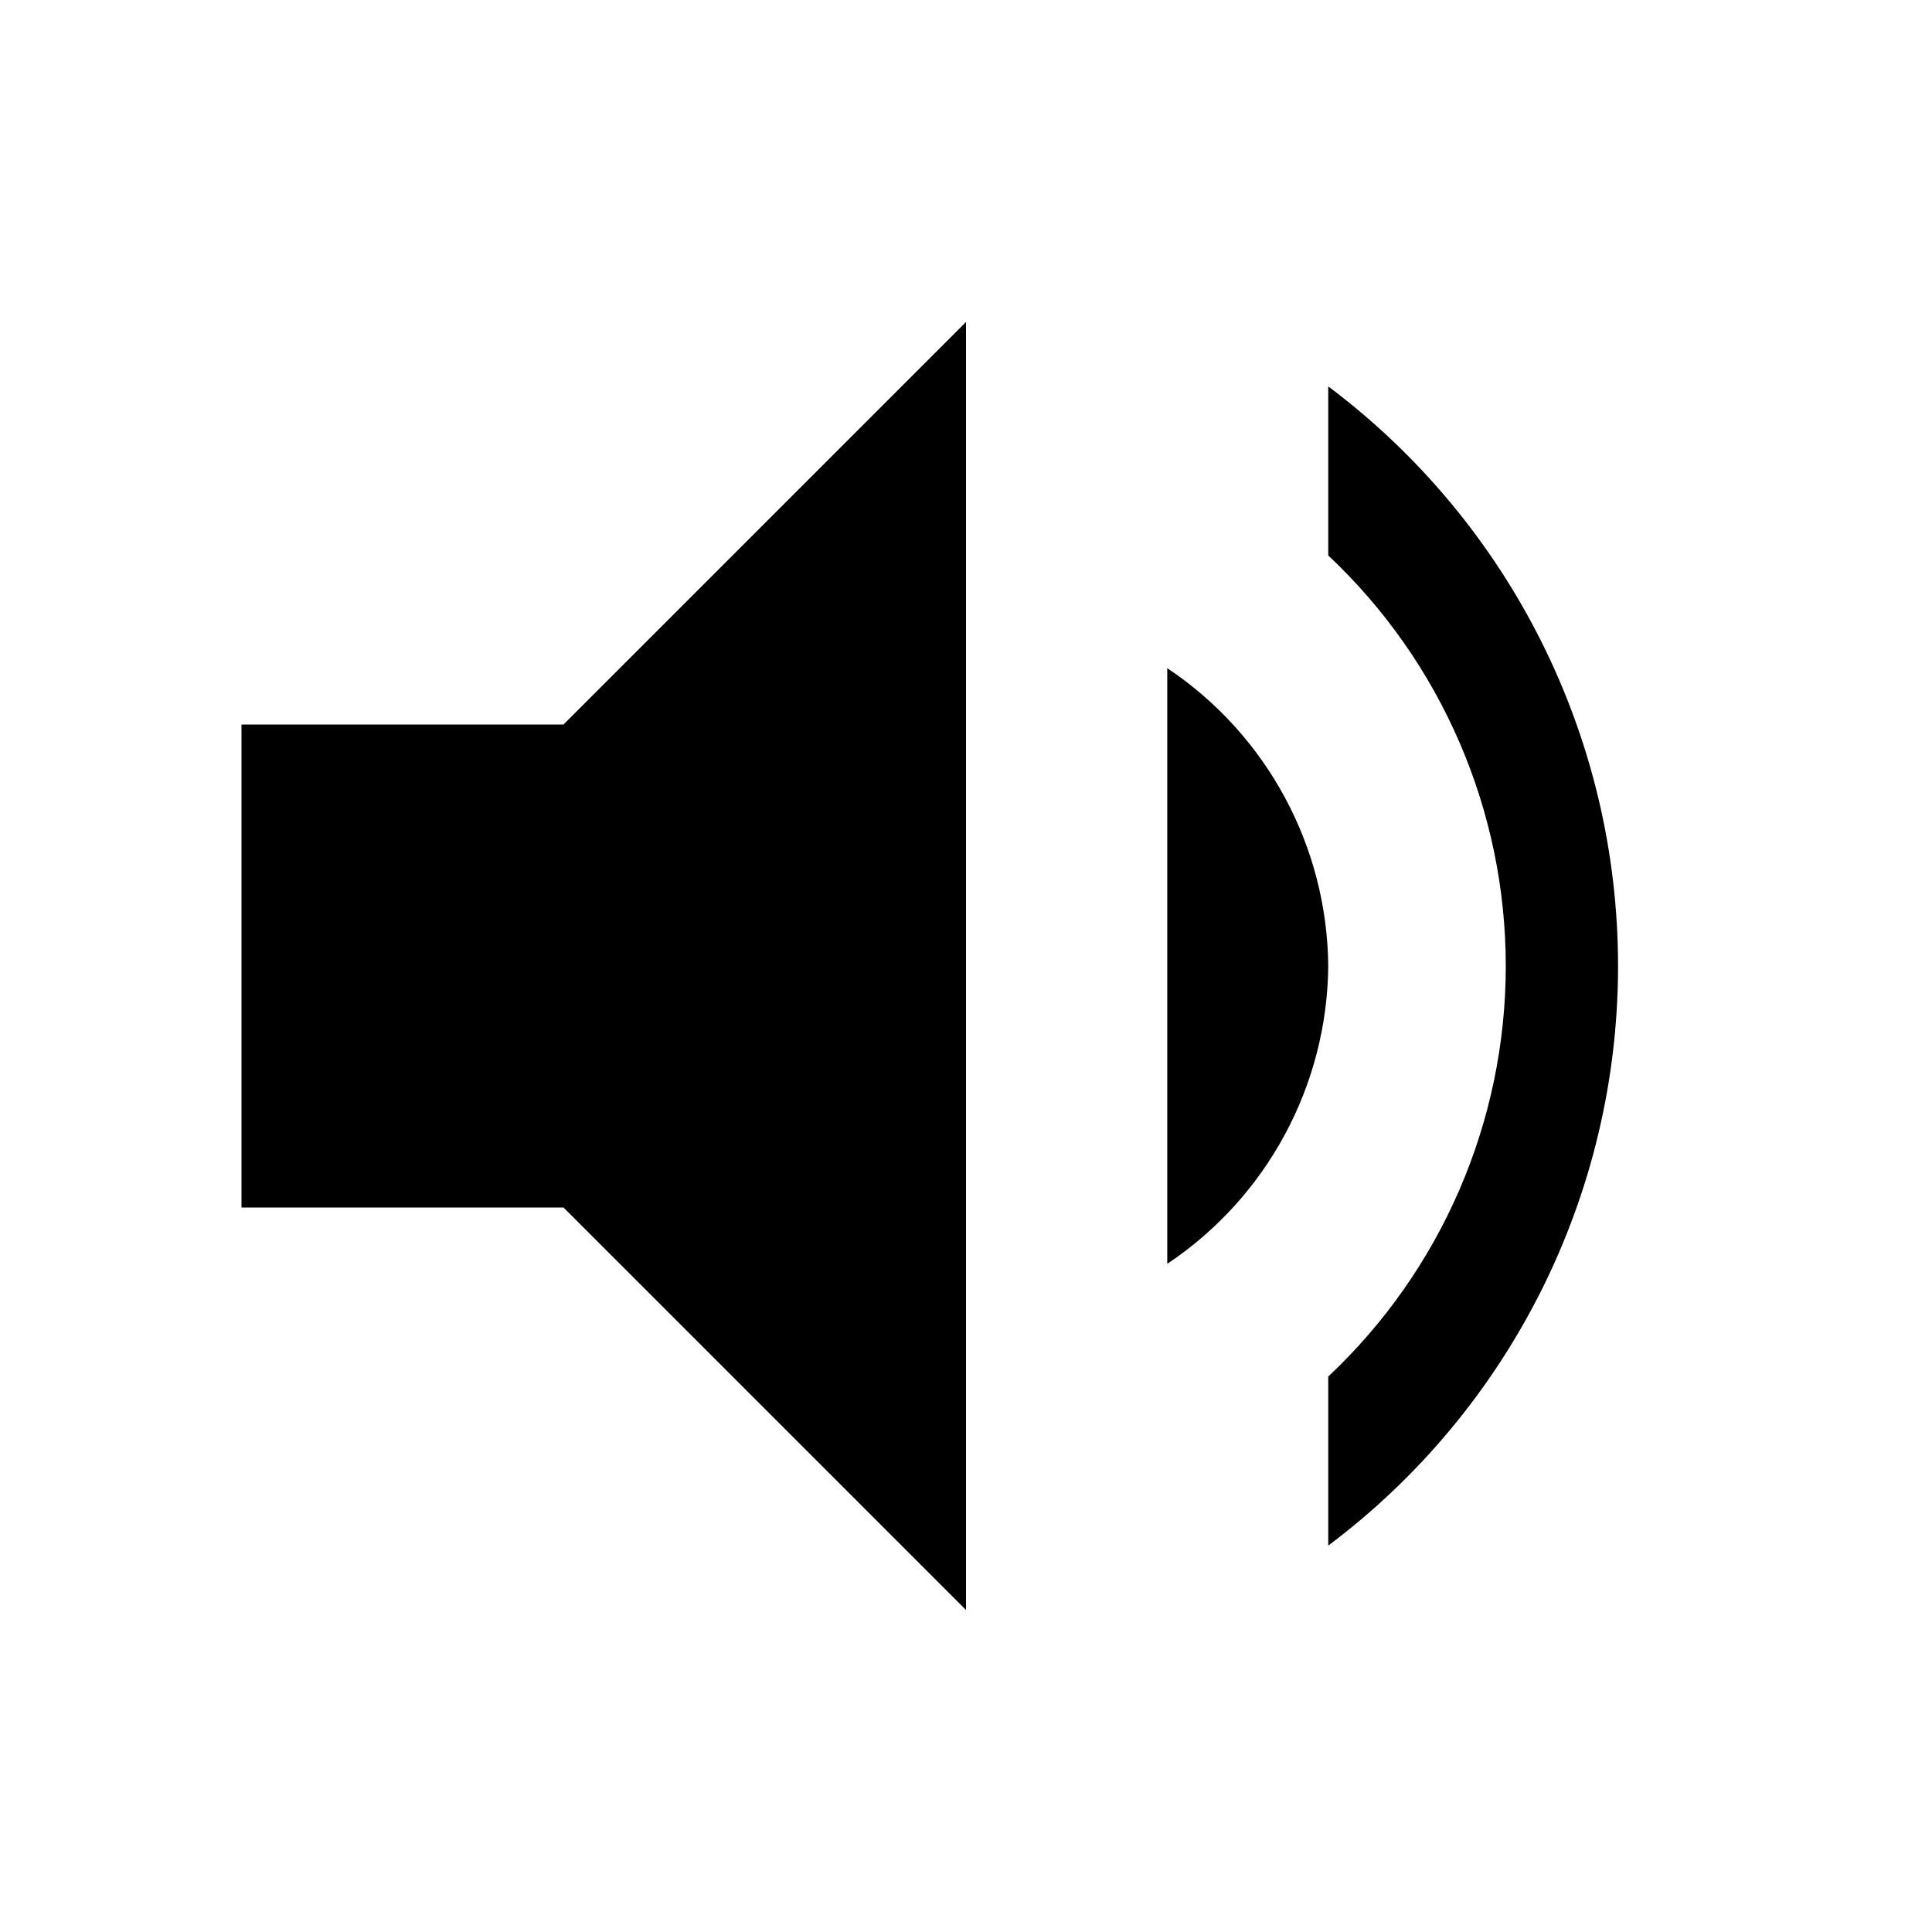
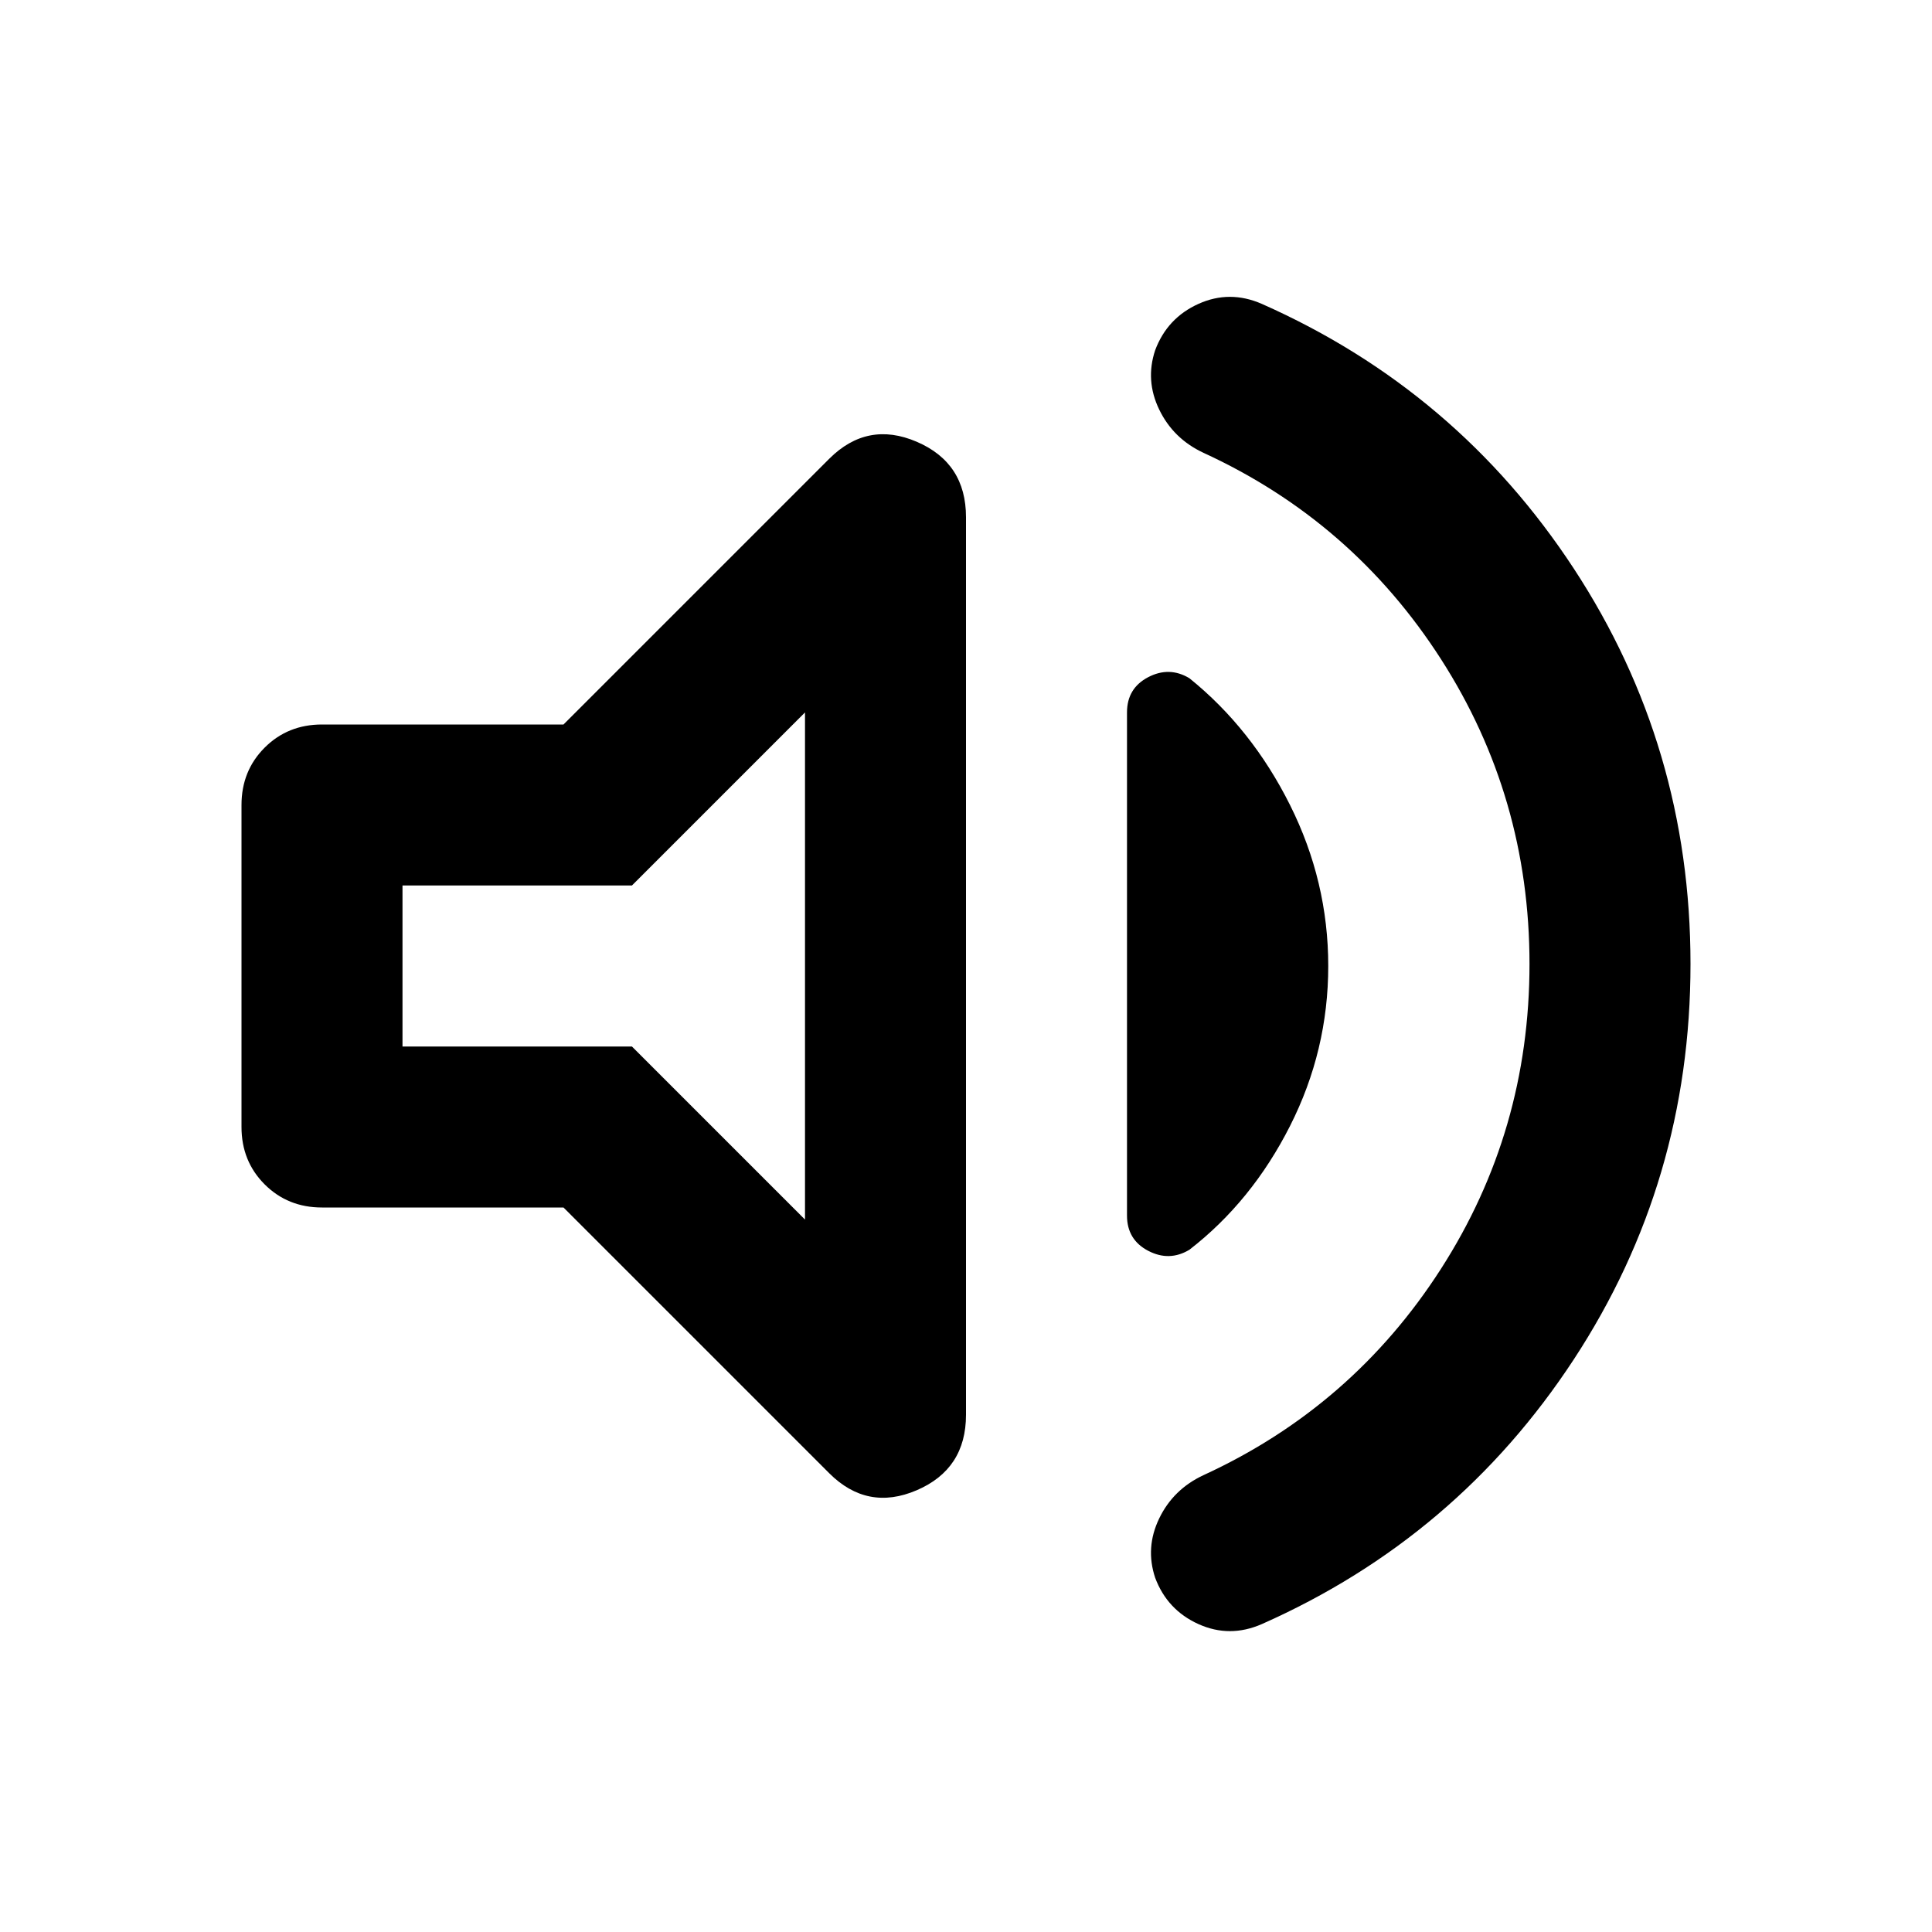
- <svg xmlns="http://www.w3.org/2000/svg" viewBox="0 0 24 24" fill="#000">
-   <path d="M3 9v6h4l5 5V4L7 9H3Zm13.5 3a4.5 4.5 0 0 0-2-3.7v7.4a4.5 4.5 0 0 0 2-3.7Z" />
-   <path d="M16.5 4.8v2.1a7 7 0 0 1 0 10.2v2.1a9 9 0 0 0 0-14.4Z" />
+ <svg xmlns="http://www.w3.org/2000/svg" height="24" viewBox="0 -960 960 960" width="24">
+   <path d="M760-481q0-83-44-151.5T598-735q-15-7-22-21.5t-2-29.5q6-16 21.5-23t31.5 0q97 43 155 131.5T840-481q0 108-58 196.5T627-153q-16 7-31.5 0T574-176q-5-15 2-29.5t22-21.5q74-34 118-102.5T760-481ZM280-360H160q-17 0-28.5-11.5T120-400v-160q0-17 11.5-28.5T160-600h120l132-132q19-19 43.5-8.5T480-703v446q0 27-24.5 37.5T412-228L280-360Zm380-120q0 42-19 79.5T591-339q-10 6-20.5.5T560-356v-250q0-12 10.5-17.5t20.5.5q31 25 50 63t19 80ZM400-606l-86 86H200v80h114l86 86v-252ZM300-480Z" />
</svg>
